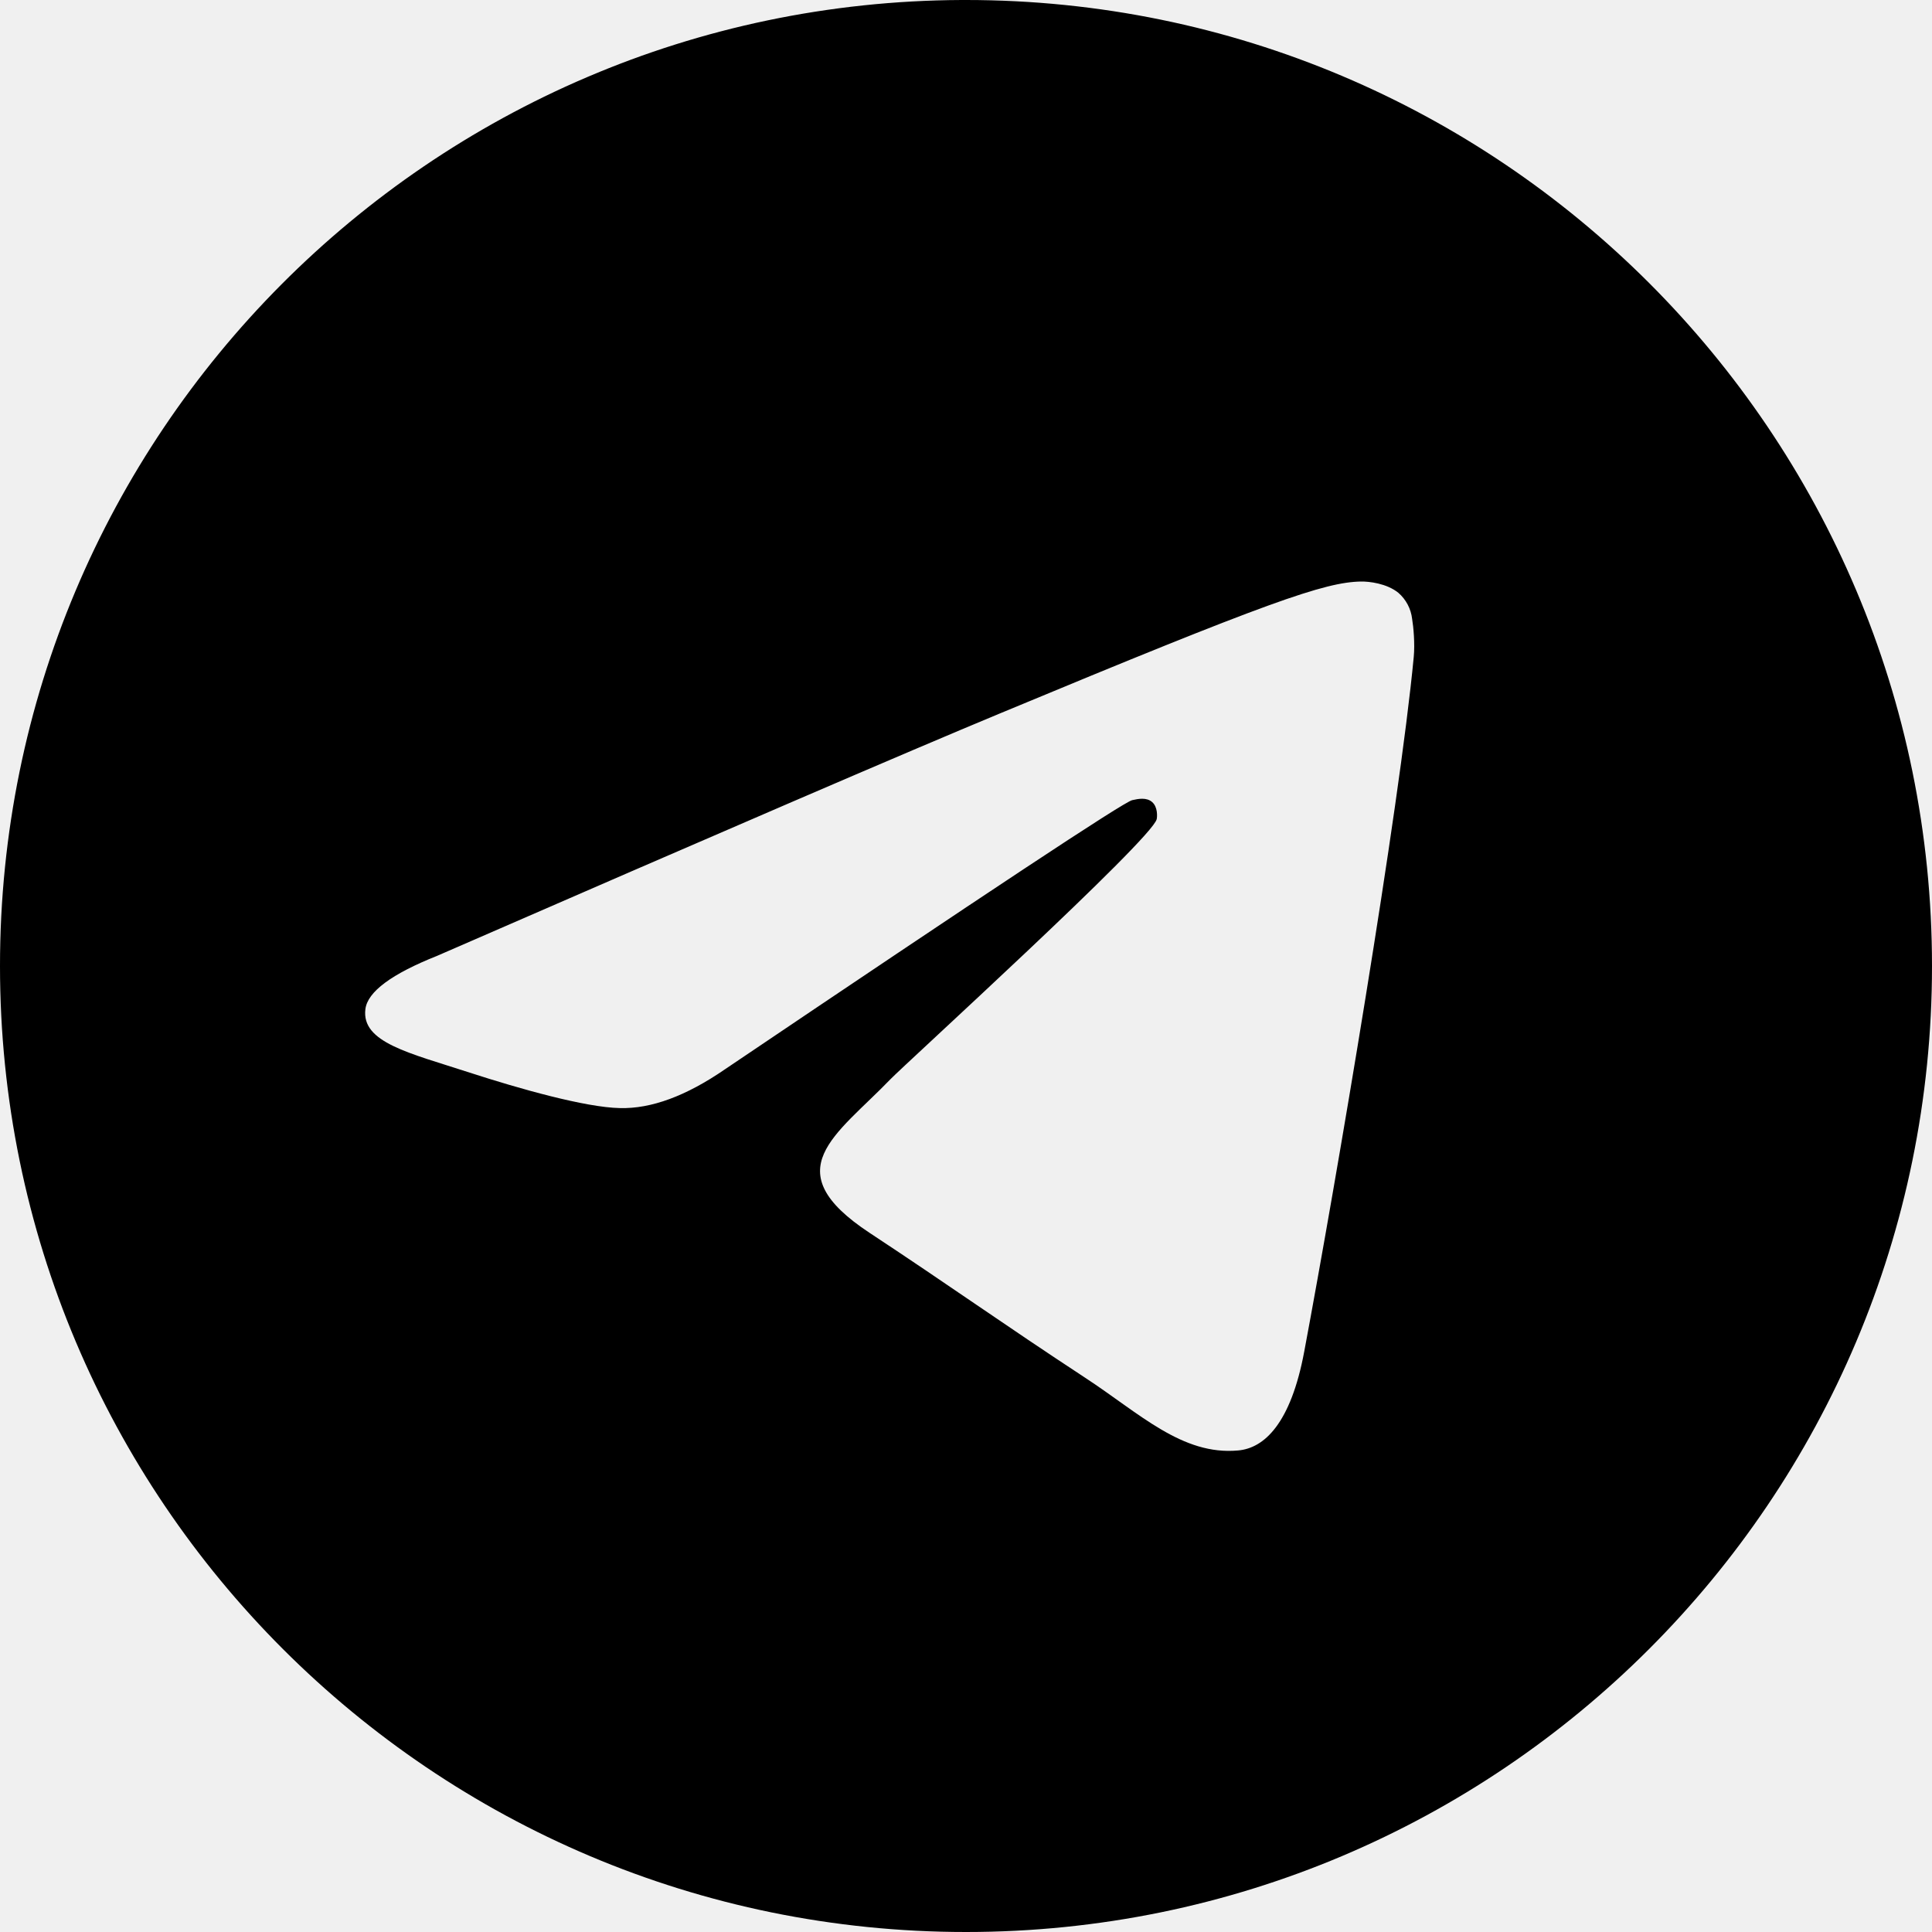
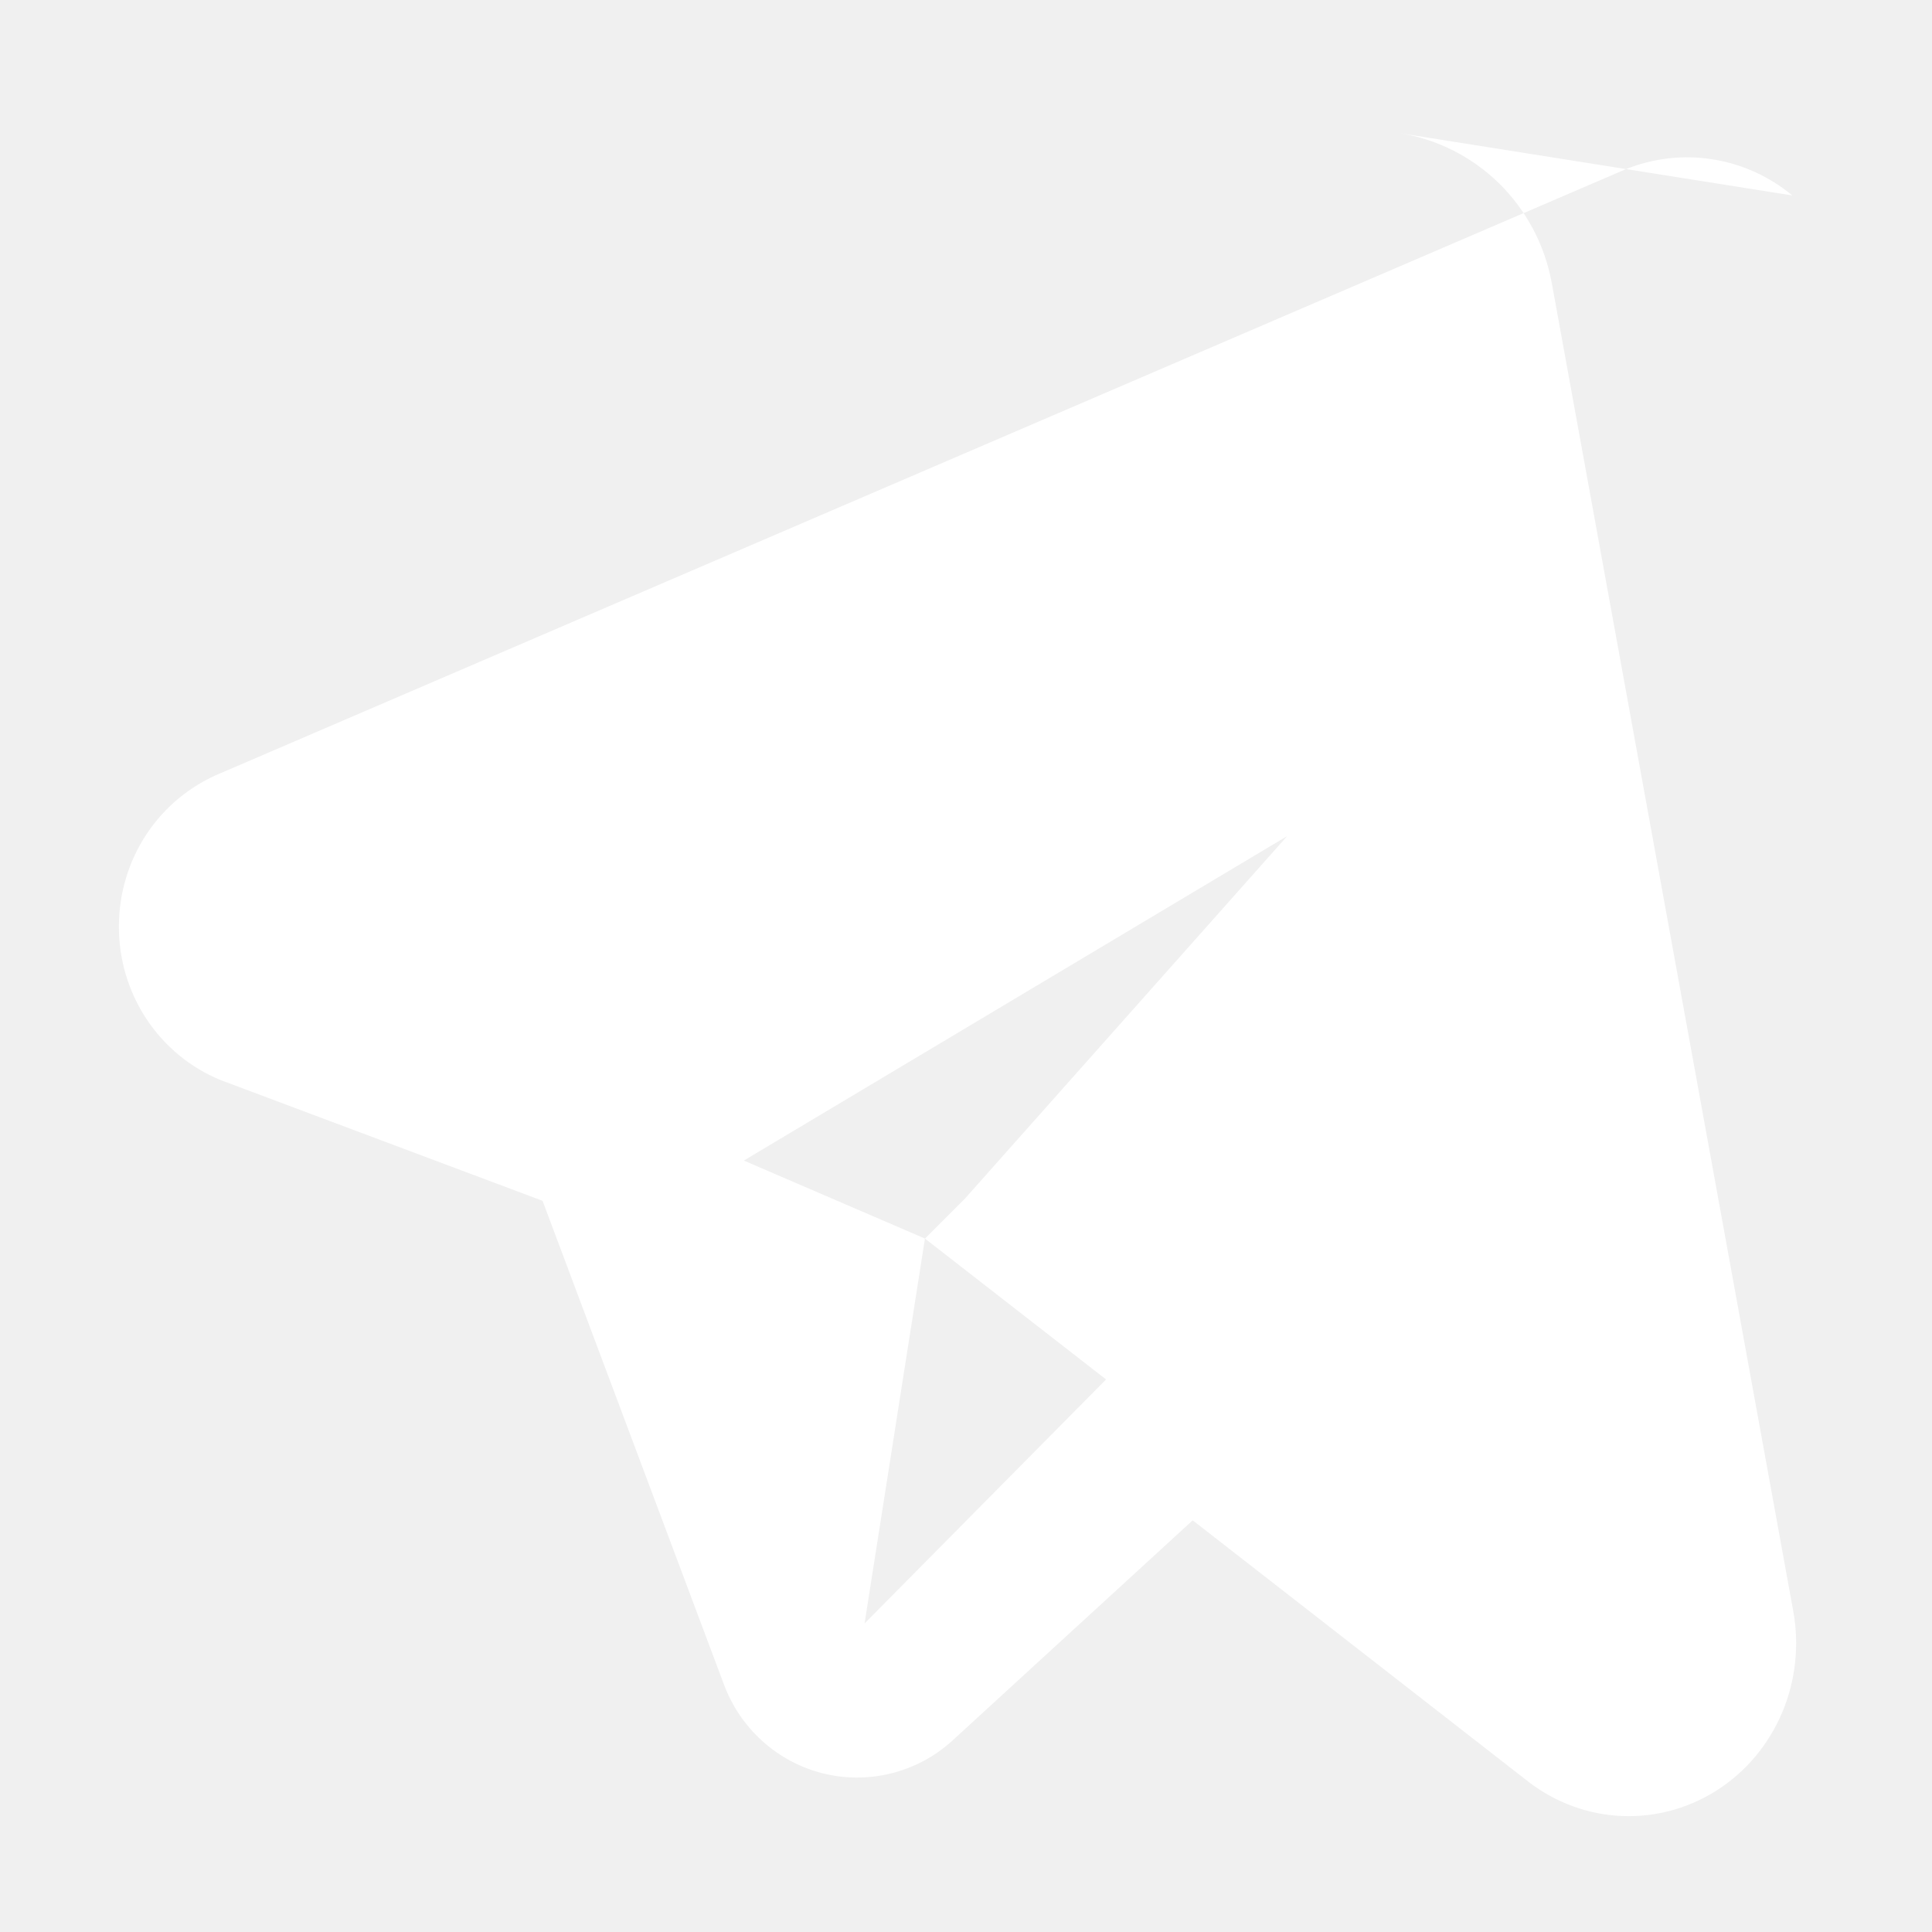
- <svg xmlns="http://www.w3.org/2000/svg" width="24px" height="24px" viewBox="0 0 24 24" version="1.1">
-   <path fill="currentColor" d="M11.944 0A12 12 0 0 0 0 12a12 12 0 0 0 12 12 12 12 0 0 0 12-12A12 12 0 0 0 12 0a12 12 0 0 0-.056 0zm4.962 7.224c.1-.002.321.023.465.14a.506.506 0 0 1 .171.325c.016.093.036.306.02.472-.18 1.898-.962 6.502-1.36 8.627-.168.9-.499 1.201-.82 1.23-.696.065-1.225-.46-1.9-.902-1.056-.693-1.653-1.124-2.678-1.8-1.185-.78-.417-1.21.258-1.91.177-.184 3.247-2.977 3.307-3.23.007-.032.014-.15-.056-.212s-.174-.041-.249-.024c-.106.024-1.793 1.14-5.061 3.345-.48.33-.913.49-1.302.48-.428-.008-1.252-.241-1.865-.44-.752-.245-1.349-.374-1.297-.789.027-.216.325-.437.893-.663 3.498-1.524 5.83-2.529 6.998-3.014 3.332-1.386 4.025-1.627 4.476-1.635z" />
+ <svg xmlns="http://www.w3.org/2000/svg" width="24" height="24" viewBox="0 0 24 24" fill="none">
+   <path d="M22.265 2.428C21.98 2.191 21.636 2.036 21.272 1.979C20.907 1.921 20.535 1.965 20.191 2.104L2.742 9.604C2.367 9.758 2.047 10.021 1.821 10.361C1.596 10.701 1.477 11.101 1.477 11.51C1.476 11.919 1.595 12.319 1.82 12.659C2.045 12.999 2.365 13.263 2.74 13.417L6.74 14.917L8.99 20.917C9.09 21.189 9.254 21.433 9.468 21.626C9.682 21.82 9.939 21.957 10.217 22.028C10.495 22.098 10.785 22.099 11.064 22.031C11.342 21.963 11.601 21.828 11.816 21.636L14.816 18.886L18.99 22.136C19.325 22.393 19.727 22.541 20.146 22.559C20.565 22.577 20.979 22.464 21.335 22.235C21.691 22.006 21.971 21.671 22.139 21.273C22.307 20.875 22.354 20.433 22.275 20.006L19.275 3.506C19.187 3.037 18.958 2.607 18.62 2.276C18.281 1.945 17.85 1.727 17.385 1.654L22.265 2.428ZM9.24 14.417L15.99 10.386L11.99 14.886L11.49 15.386L9.24 14.417ZM10.74 20.167L11.49 15.386L13.74 17.136L10.74 20.167Z" fill="white" />
</svg>
